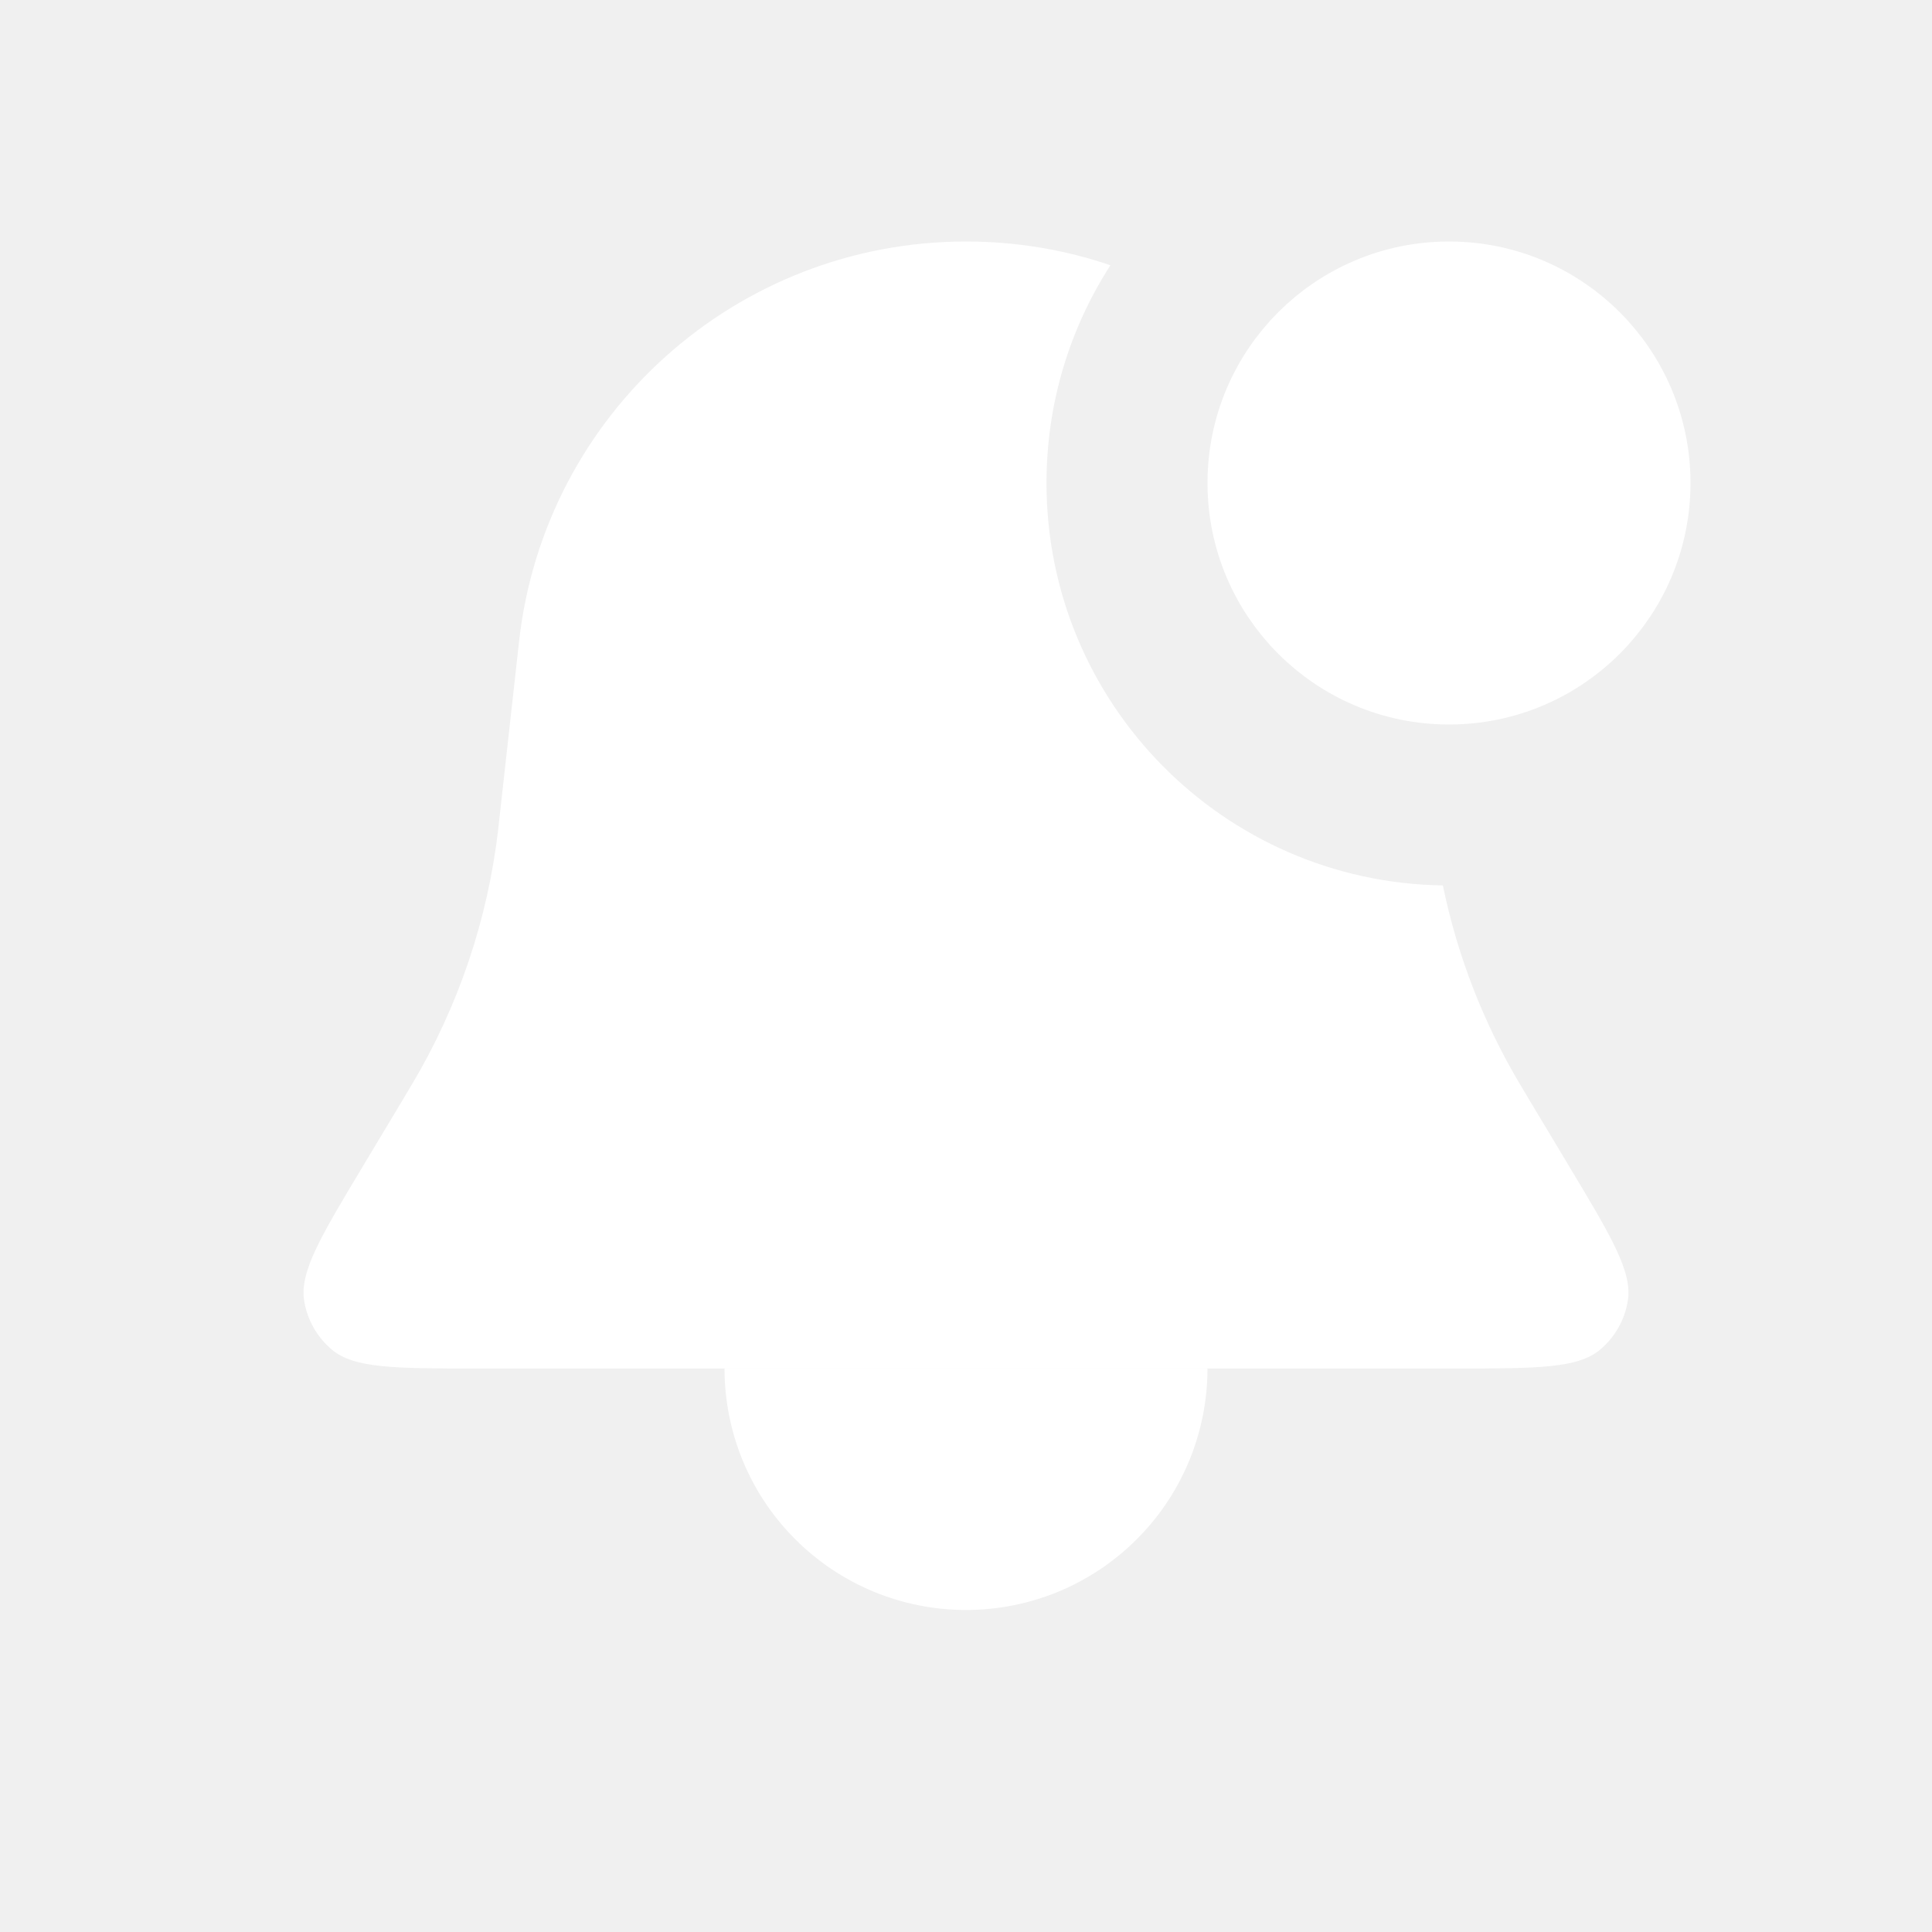
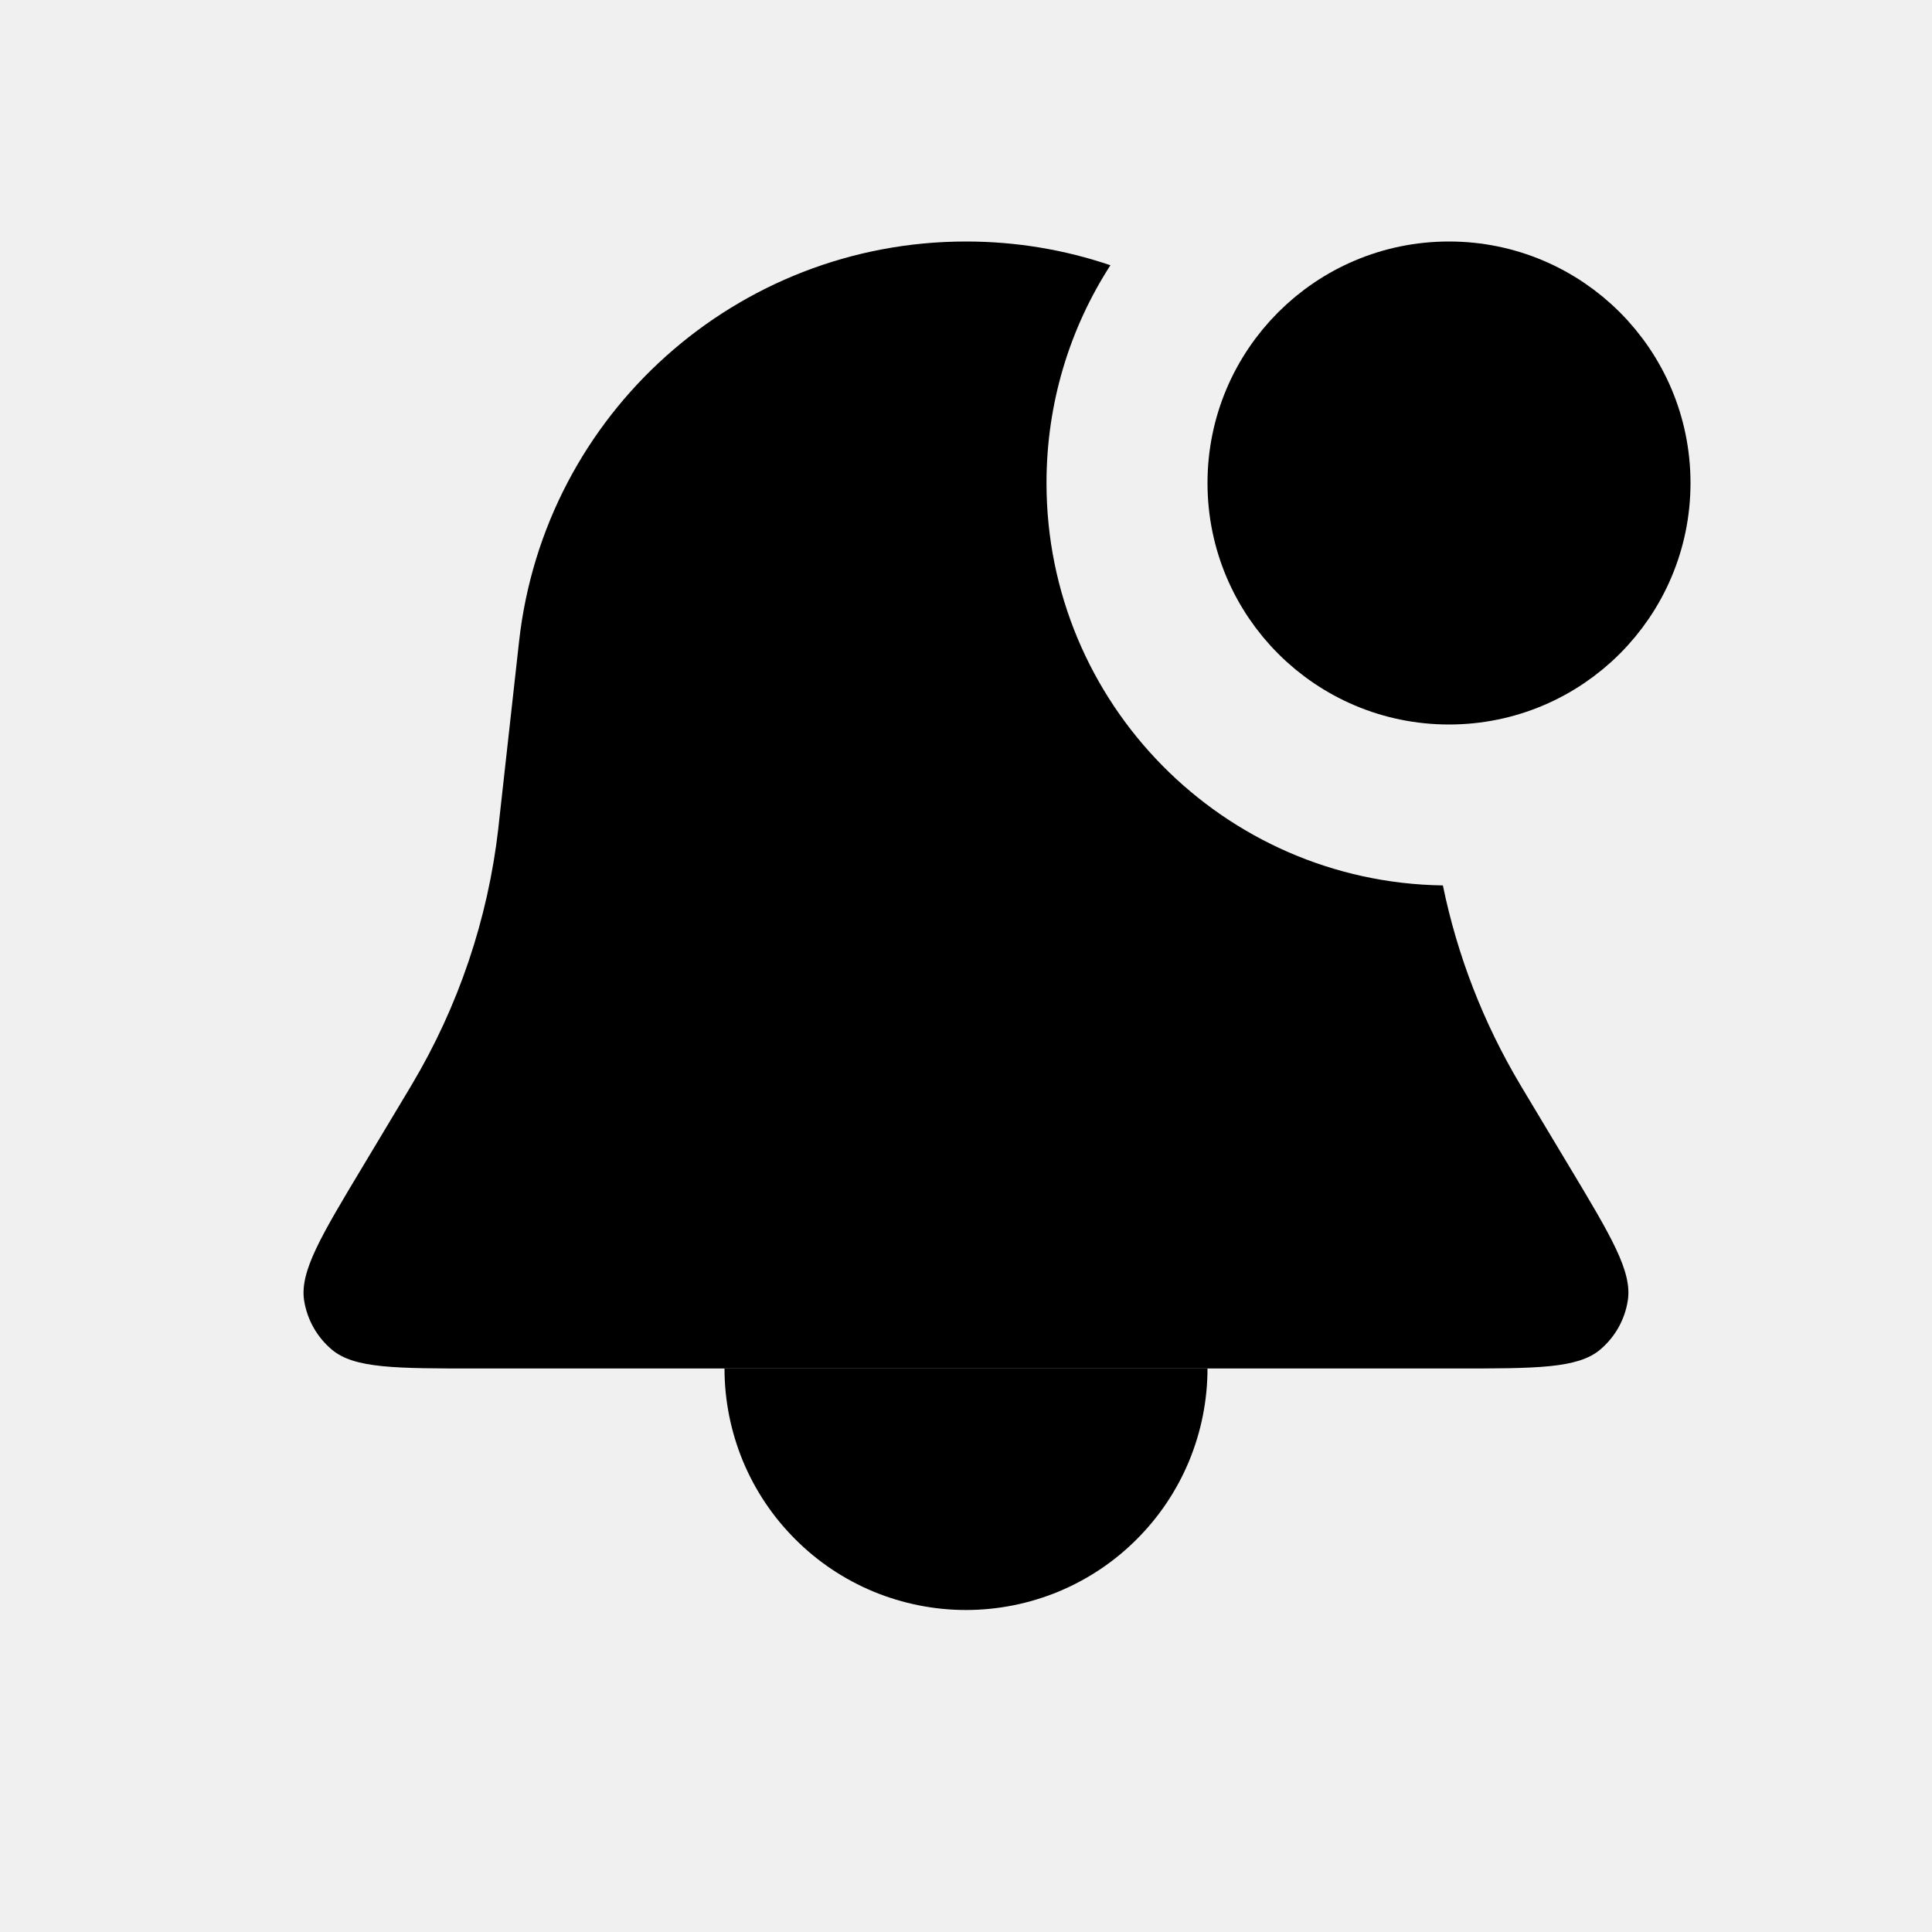
<svg xmlns="http://www.w3.org/2000/svg" width="24" height="24" viewBox="0 0 24 24" fill="none">
-   <path fill-rule="evenodd" clip-rule="evenodd" d="M13.794 3.295C13.23 3.103 12.626 3 12 3C9.154 3 6.762 5.14 6.448 7.969L6.196 10.236L6.19 10.293C6.061 11.417 5.695 12.501 5.116 13.473L5.087 13.522L4.509 14.486C3.984 15.36 3.722 15.797 3.778 16.156C3.816 16.395 3.939 16.612 4.124 16.767C4.403 17 4.913 17 5.932 17H18.068C19.087 17 19.597 17 19.876 16.767C20.061 16.612 20.184 16.395 20.222 16.156C20.278 15.797 20.016 15.36 19.491 14.486L18.913 13.522L18.884 13.473C18.427 12.706 18.103 11.87 17.924 10.999C15.197 10.959 13 8.736 13 6C13 5.003 13.292 4.075 13.794 3.295ZM16.274 4.989C16.1 5.286 16 5.631 16 6C16 6.95 16.662 7.745 17.55 7.949C17.421 6.821 16.961 5.804 16.274 4.989Z" fill="white" />
-   <path d="M9 17C9 17.394 9.078 17.784 9.228 18.148C9.379 18.512 9.6 18.843 9.879 19.121C10.157 19.4 10.488 19.621 10.852 19.772C11.216 19.922 11.606 20 12 20C12.394 20 12.784 19.922 13.148 19.772C13.512 19.621 13.843 19.4 14.121 19.121C14.4 18.843 14.621 18.512 14.772 18.148C14.922 17.784 15 17.394 15 17L12 17H9Z" fill="white" />
-   <circle cx="18" cy="6" r="2.5" fill="white" stroke="white" />
+   <path fill-rule="evenodd" clip-rule="evenodd" d="M13.794 3.295C13.229 3.103 12.626 3 12 3C9.153 3 6.762 5.14 6.448 7.969L6.196 10.236L6.19 10.293C6.061 11.417 5.695 12.501 5.116 13.473L5.087 13.522L4.509 14.486C3.984 15.36 3.722 15.797 3.778 16.156C3.816 16.395 3.939 16.612 4.124 16.767C4.403 17 4.913 17 5.932 17H18.068C19.087 17 19.597 17 19.876 16.767C20.061 16.612 20.184 16.395 20.221 16.156C20.278 15.797 20.016 15.36 19.491 14.486L18.913 13.522L18.884 13.473C18.427 12.706 18.103 11.87 17.924 10.999C15.197 10.959 13 8.736 13 6C13 5.003 13.291 4.075 13.794 3.295ZM16.274 4.989C16.1 5.286 16 5.631 16 6C16 6.95 16.662 7.745 17.55 7.949C17.42 6.821 16.961 5.804 16.274 4.989Z" fill="black" />
+   <path d="M9 17C9 17.394 9.078 17.784 9.228 18.148C9.379 18.512 9.6 18.843 9.879 19.121C10.157 19.4 10.488 19.621 10.852 19.772C11.216 19.922 11.606 20 12 20C12.394 20 12.784 19.922 13.148 19.772C13.512 19.621 13.843 19.4 14.121 19.121C14.4 18.843 14.621 18.512 14.772 18.148C14.922 17.784 15 17.394 15 17L12 17H9Z" fill="black" />
+   <circle cx="18" cy="6" r="2.5" fill="black" stroke="black" />
</svg>
